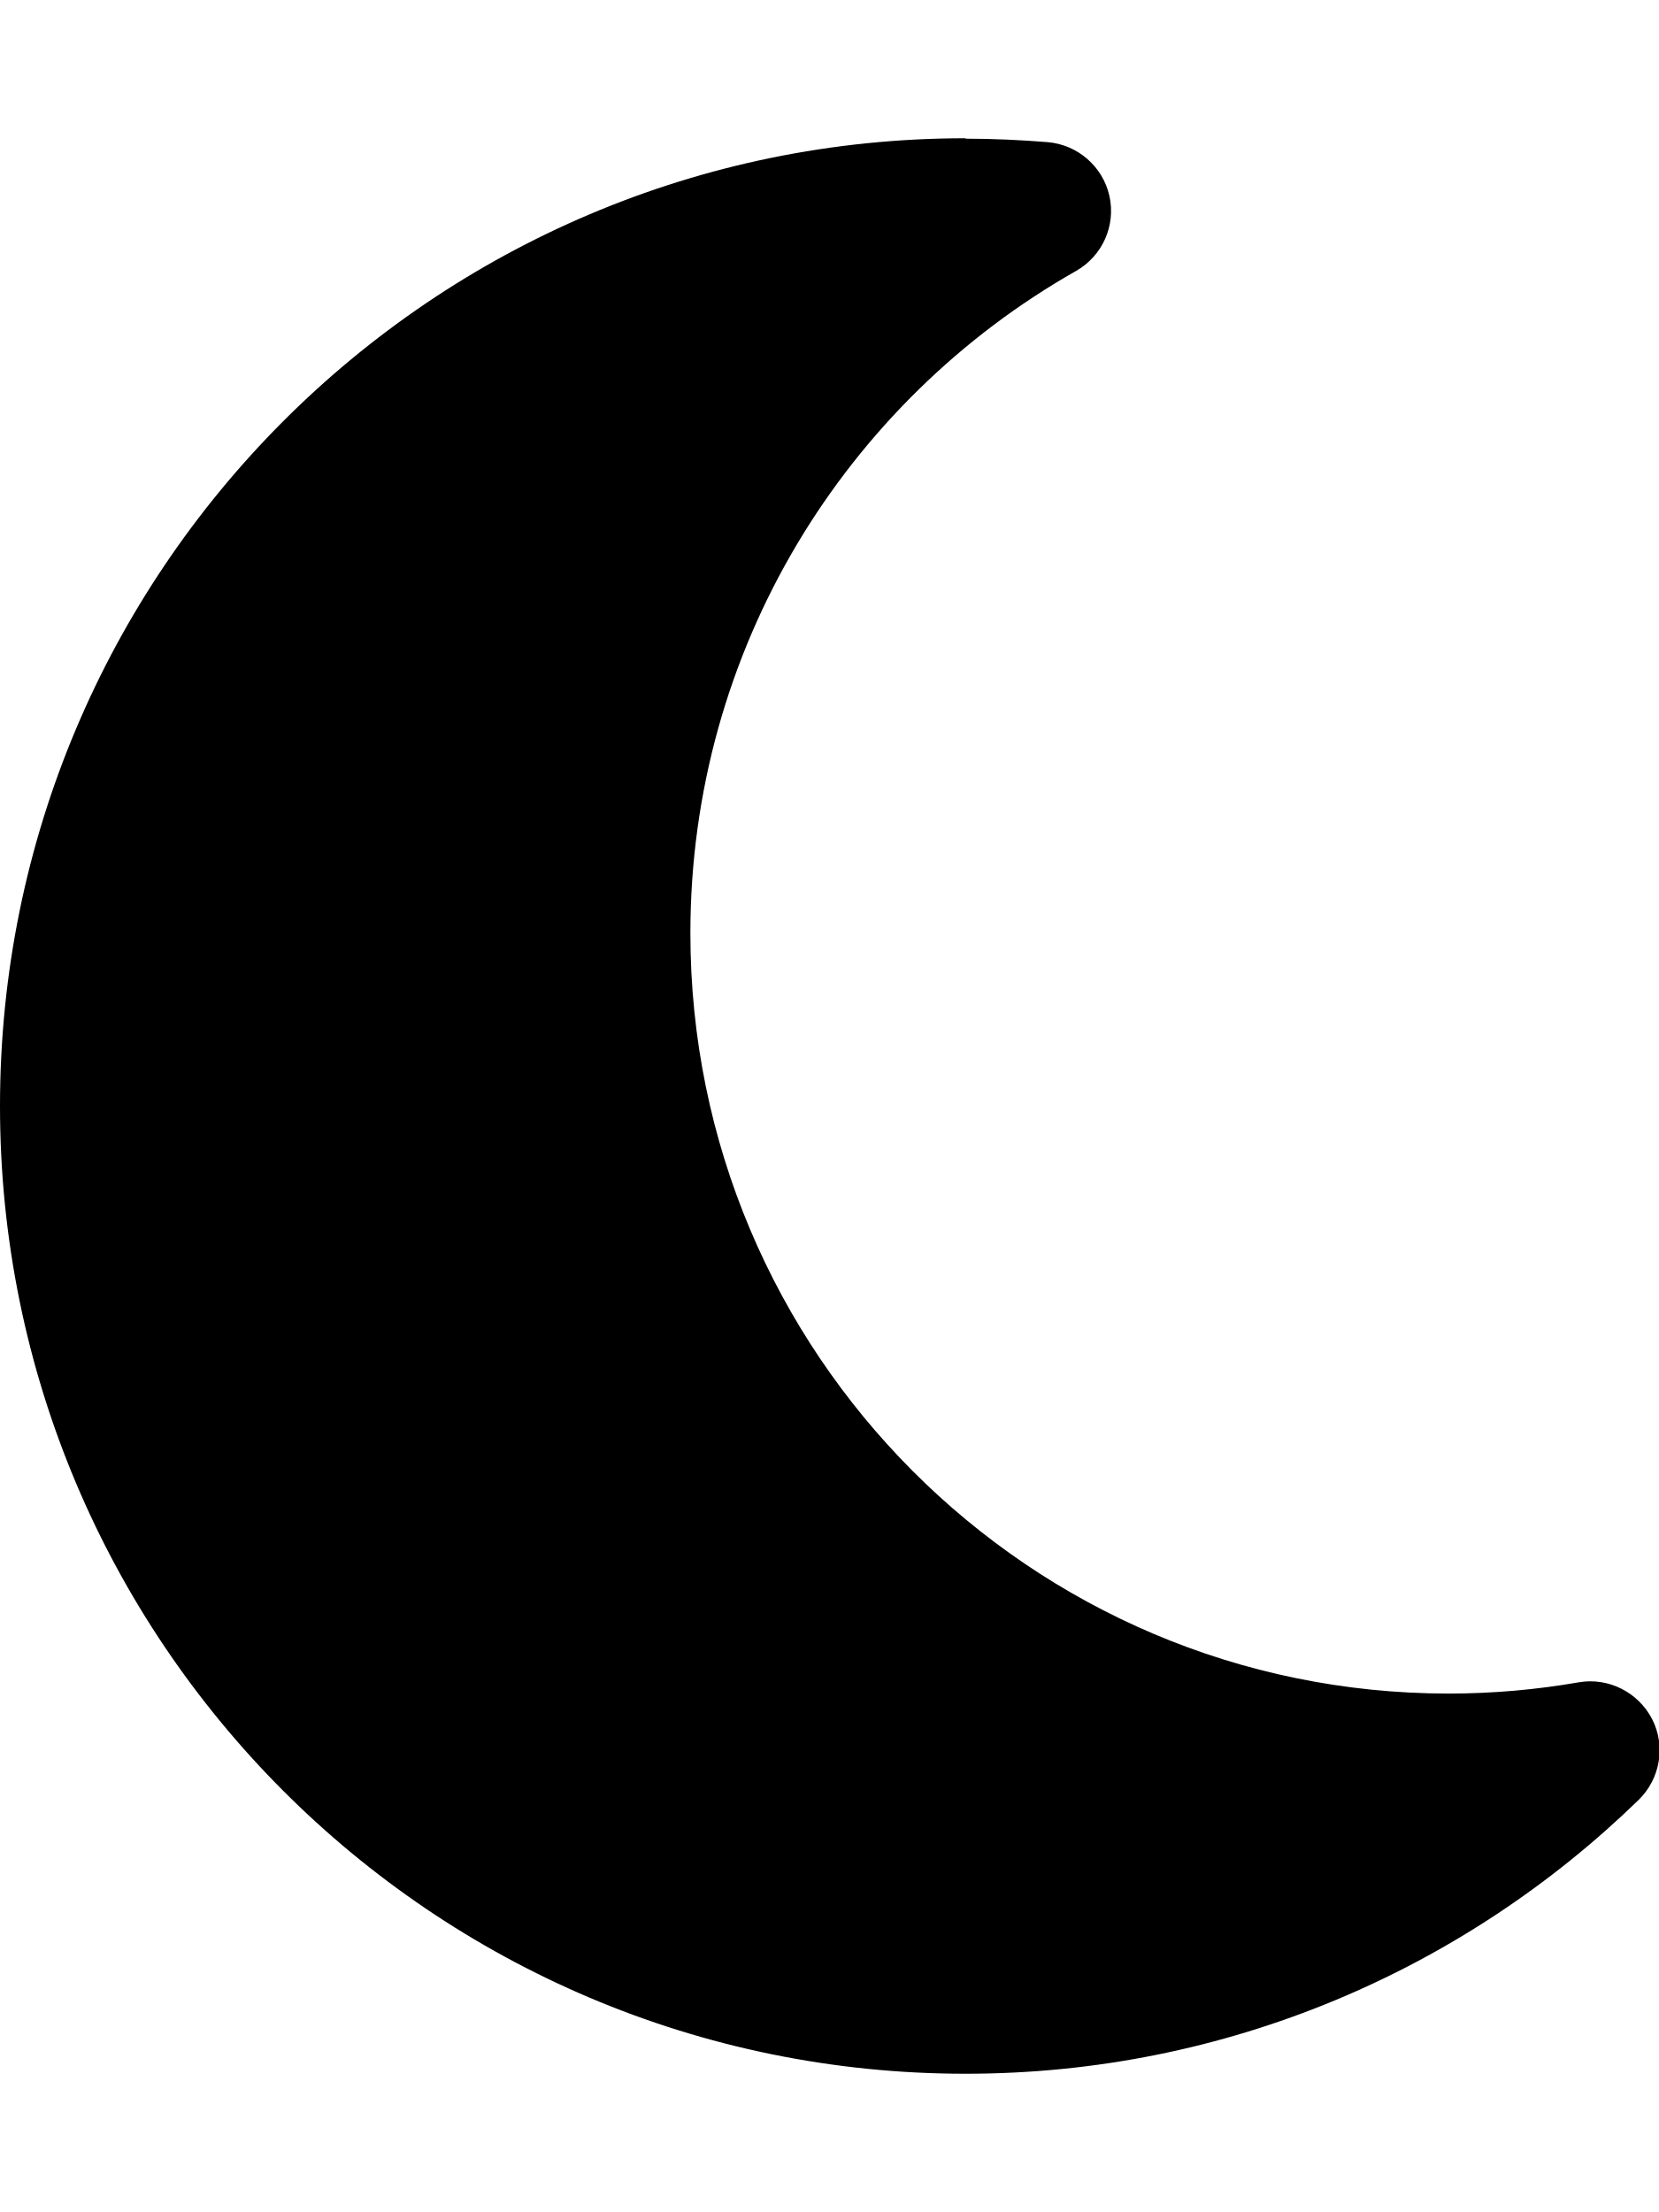
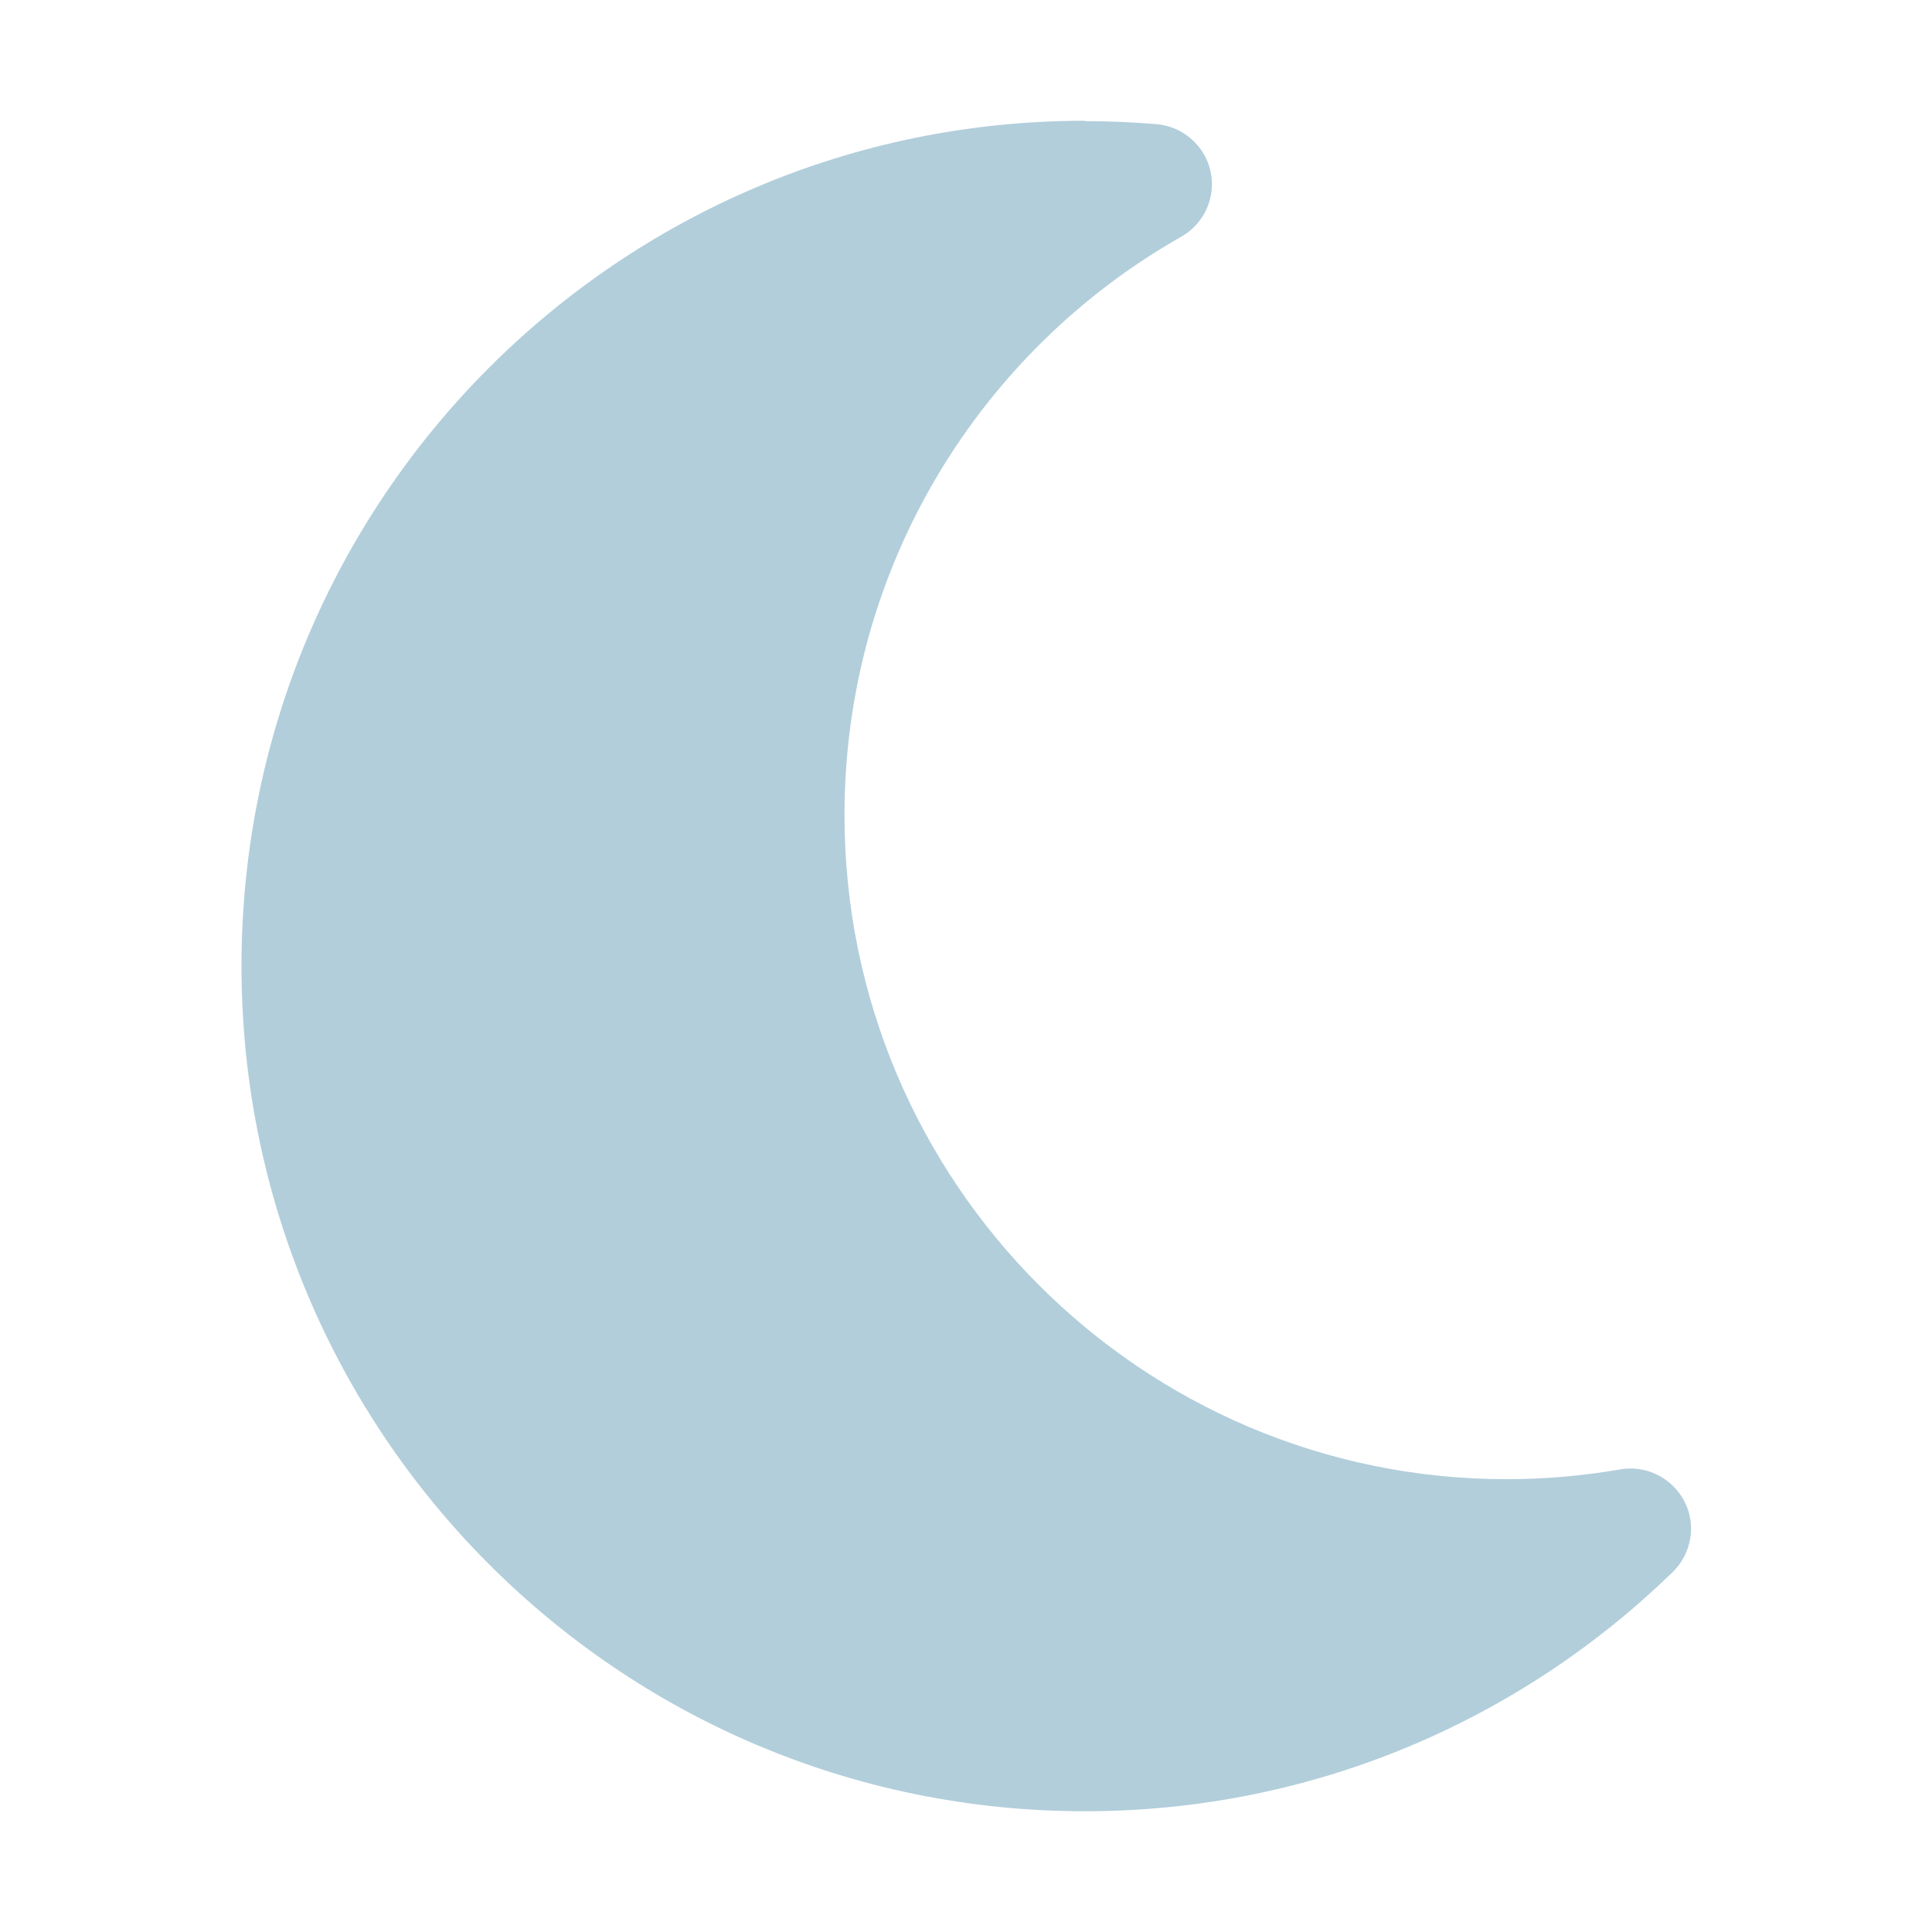
- <svg xmlns="http://www.w3.org/2000/svg" height="16" width="12" viewBox="0 0 384 512">
-   <path opacity="1" d="M223.5 32C100 32 0 132.3 0 256S100 480 223.5 480c60.6 0 115.5-24.2 155.8-63.4c5-4.9 6.3-12.5 3.1-18.7s-10.1-9.7-17-8.5c-9.8 1.7-19.8 2.6-30.1 2.6c-96.9 0-175.5-78.8-175.5-176c0-65.8 36-123.1 89.3-153.3c6.1-3.5 9.2-10.5 7.7-17.3s-7.3-11.9-14.3-12.5c-6.3-.5-12.6-.8-19-.8z" />
+ <svg xmlns="http://www.w3.org/2000/svg" height="16" width="16" viewBox="0 0 384 512">
+   <path opacity="1" fill="#b2cedb" d="M223.5 32C100 32 0 132.3 0 256S100 480 223.5 480c60.6 0 115.5-24.2 155.8-63.4c5-4.9 6.3-12.5 3.1-18.7s-10.1-9.7-17-8.5c-9.8 1.7-19.8 2.6-30.1 2.6c-96.9 0-175.5-78.8-175.5-176c0-65.8 36-123.1 89.3-153.3c6.1-3.5 9.2-10.5 7.7-17.3s-7.3-11.9-14.3-12.5c-6.3-.5-12.6-.8-19-.8z" />
</svg>
